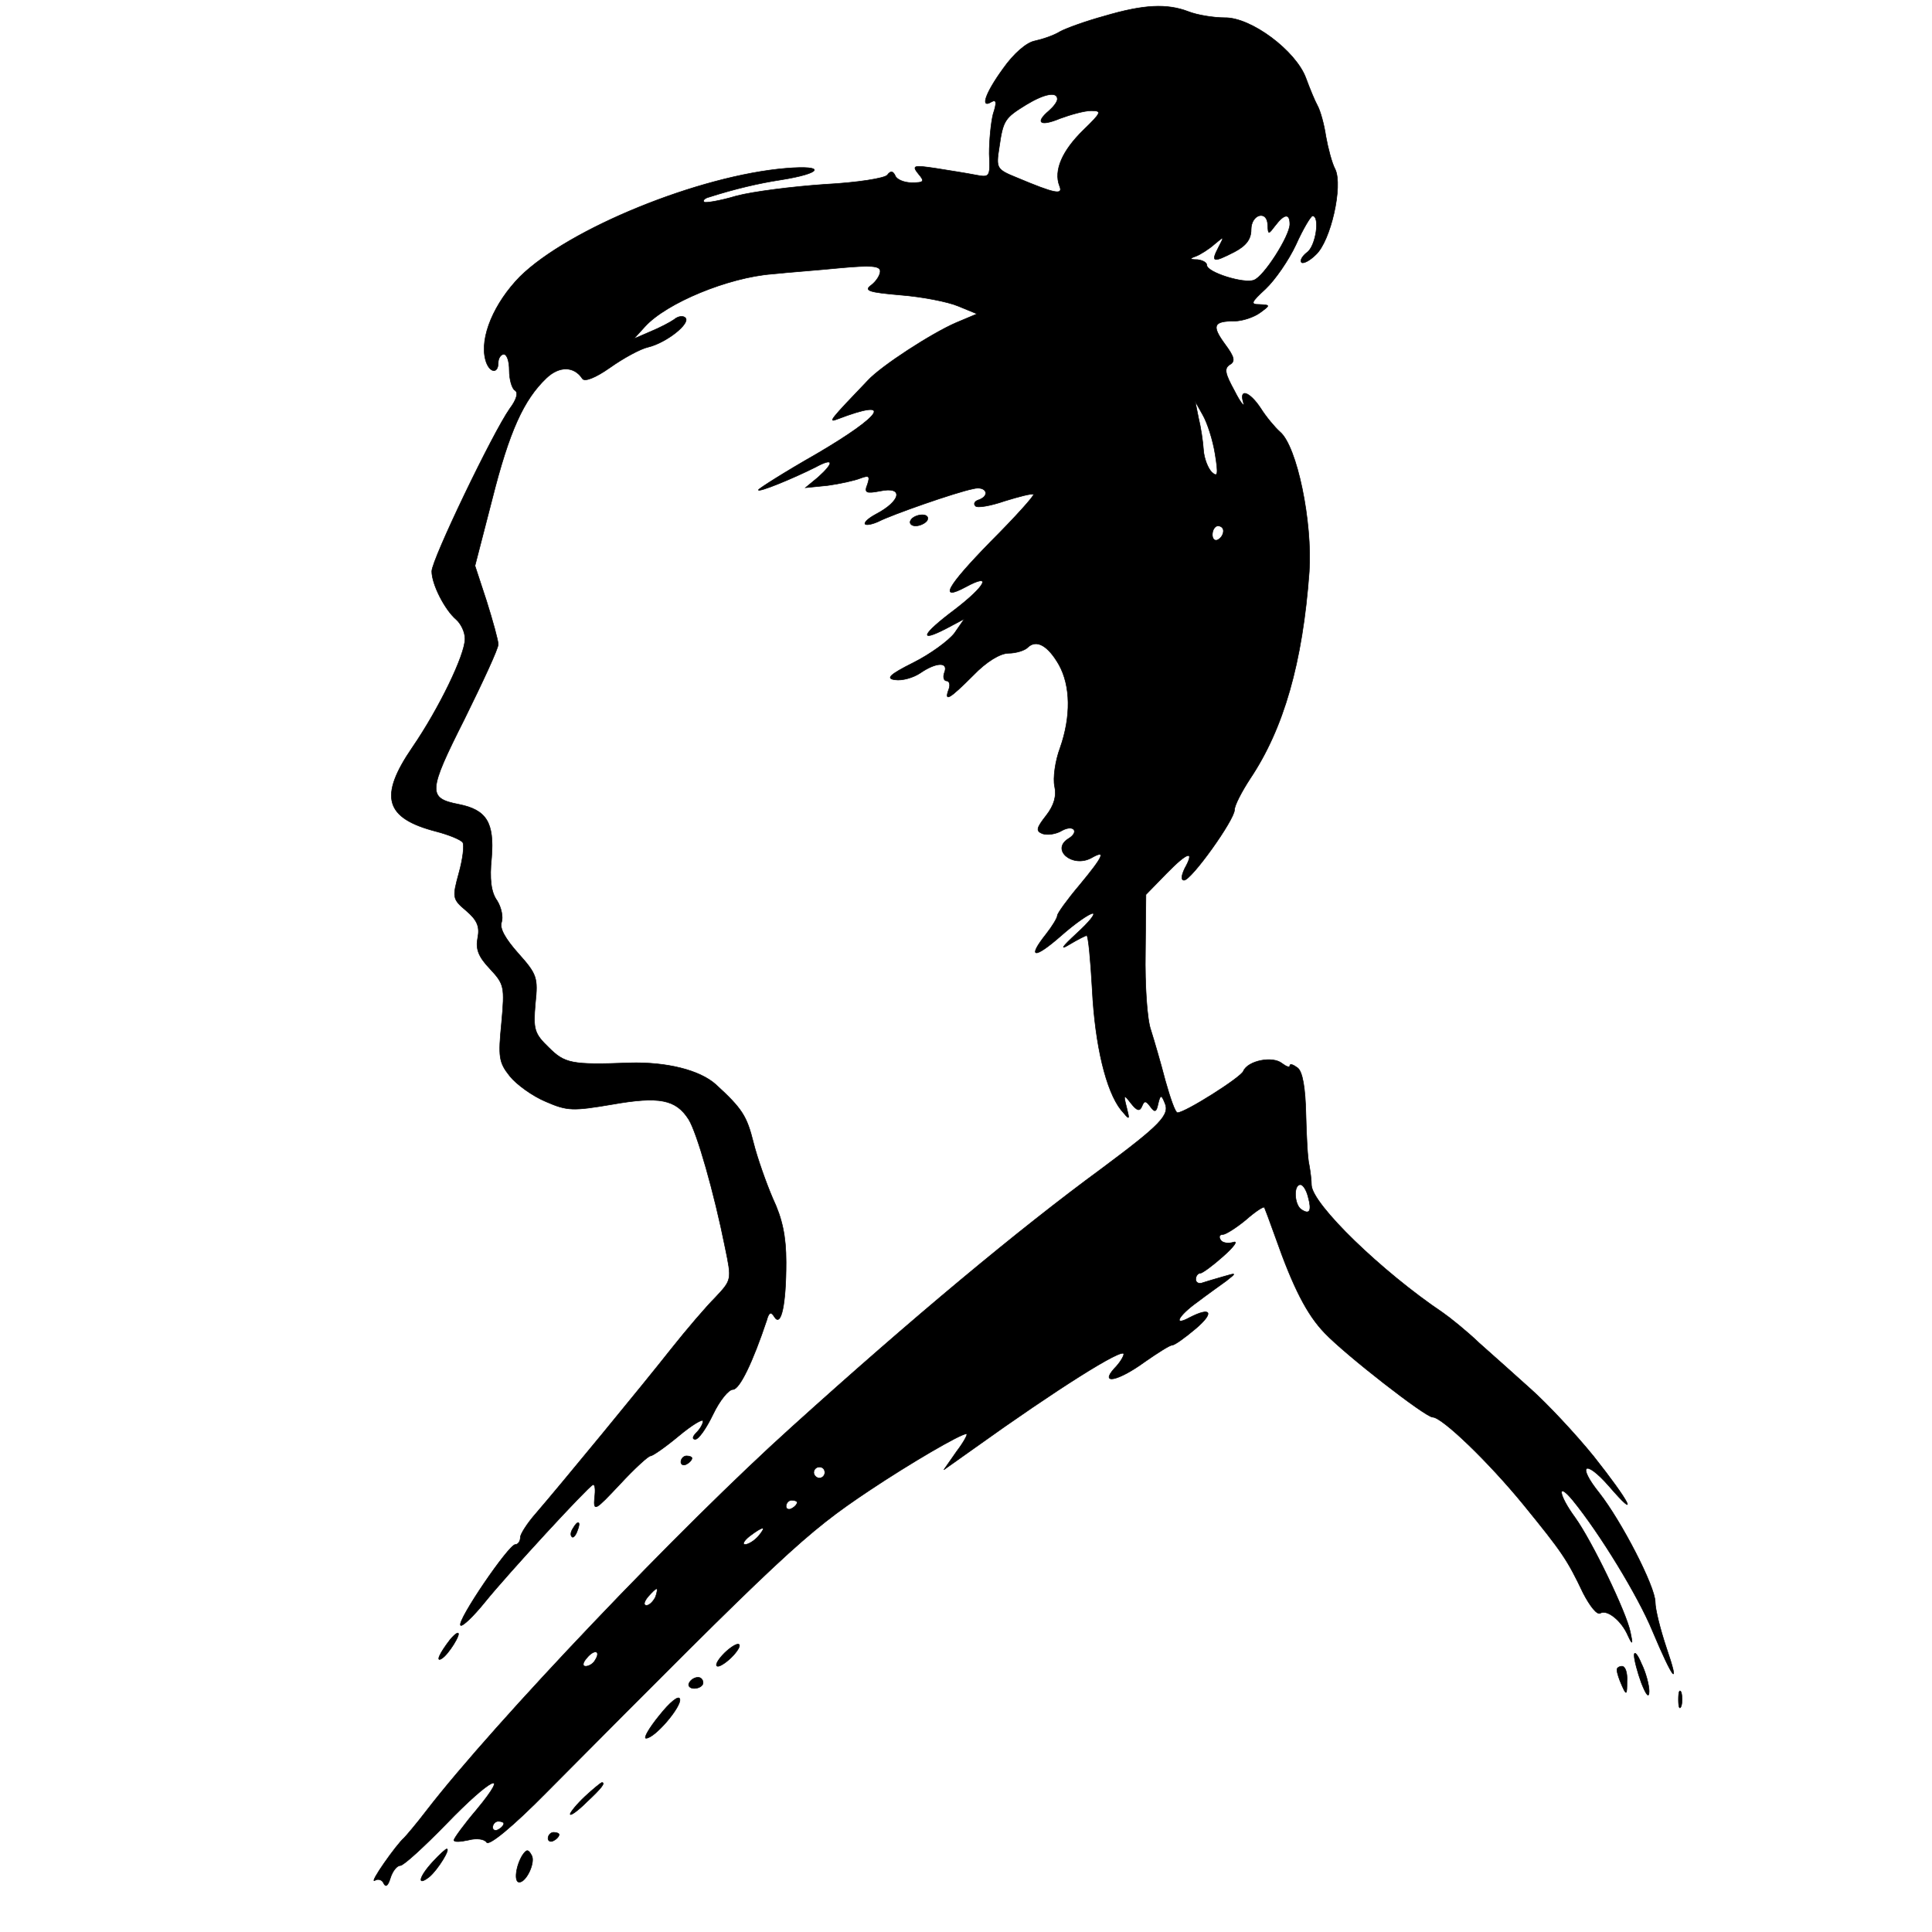
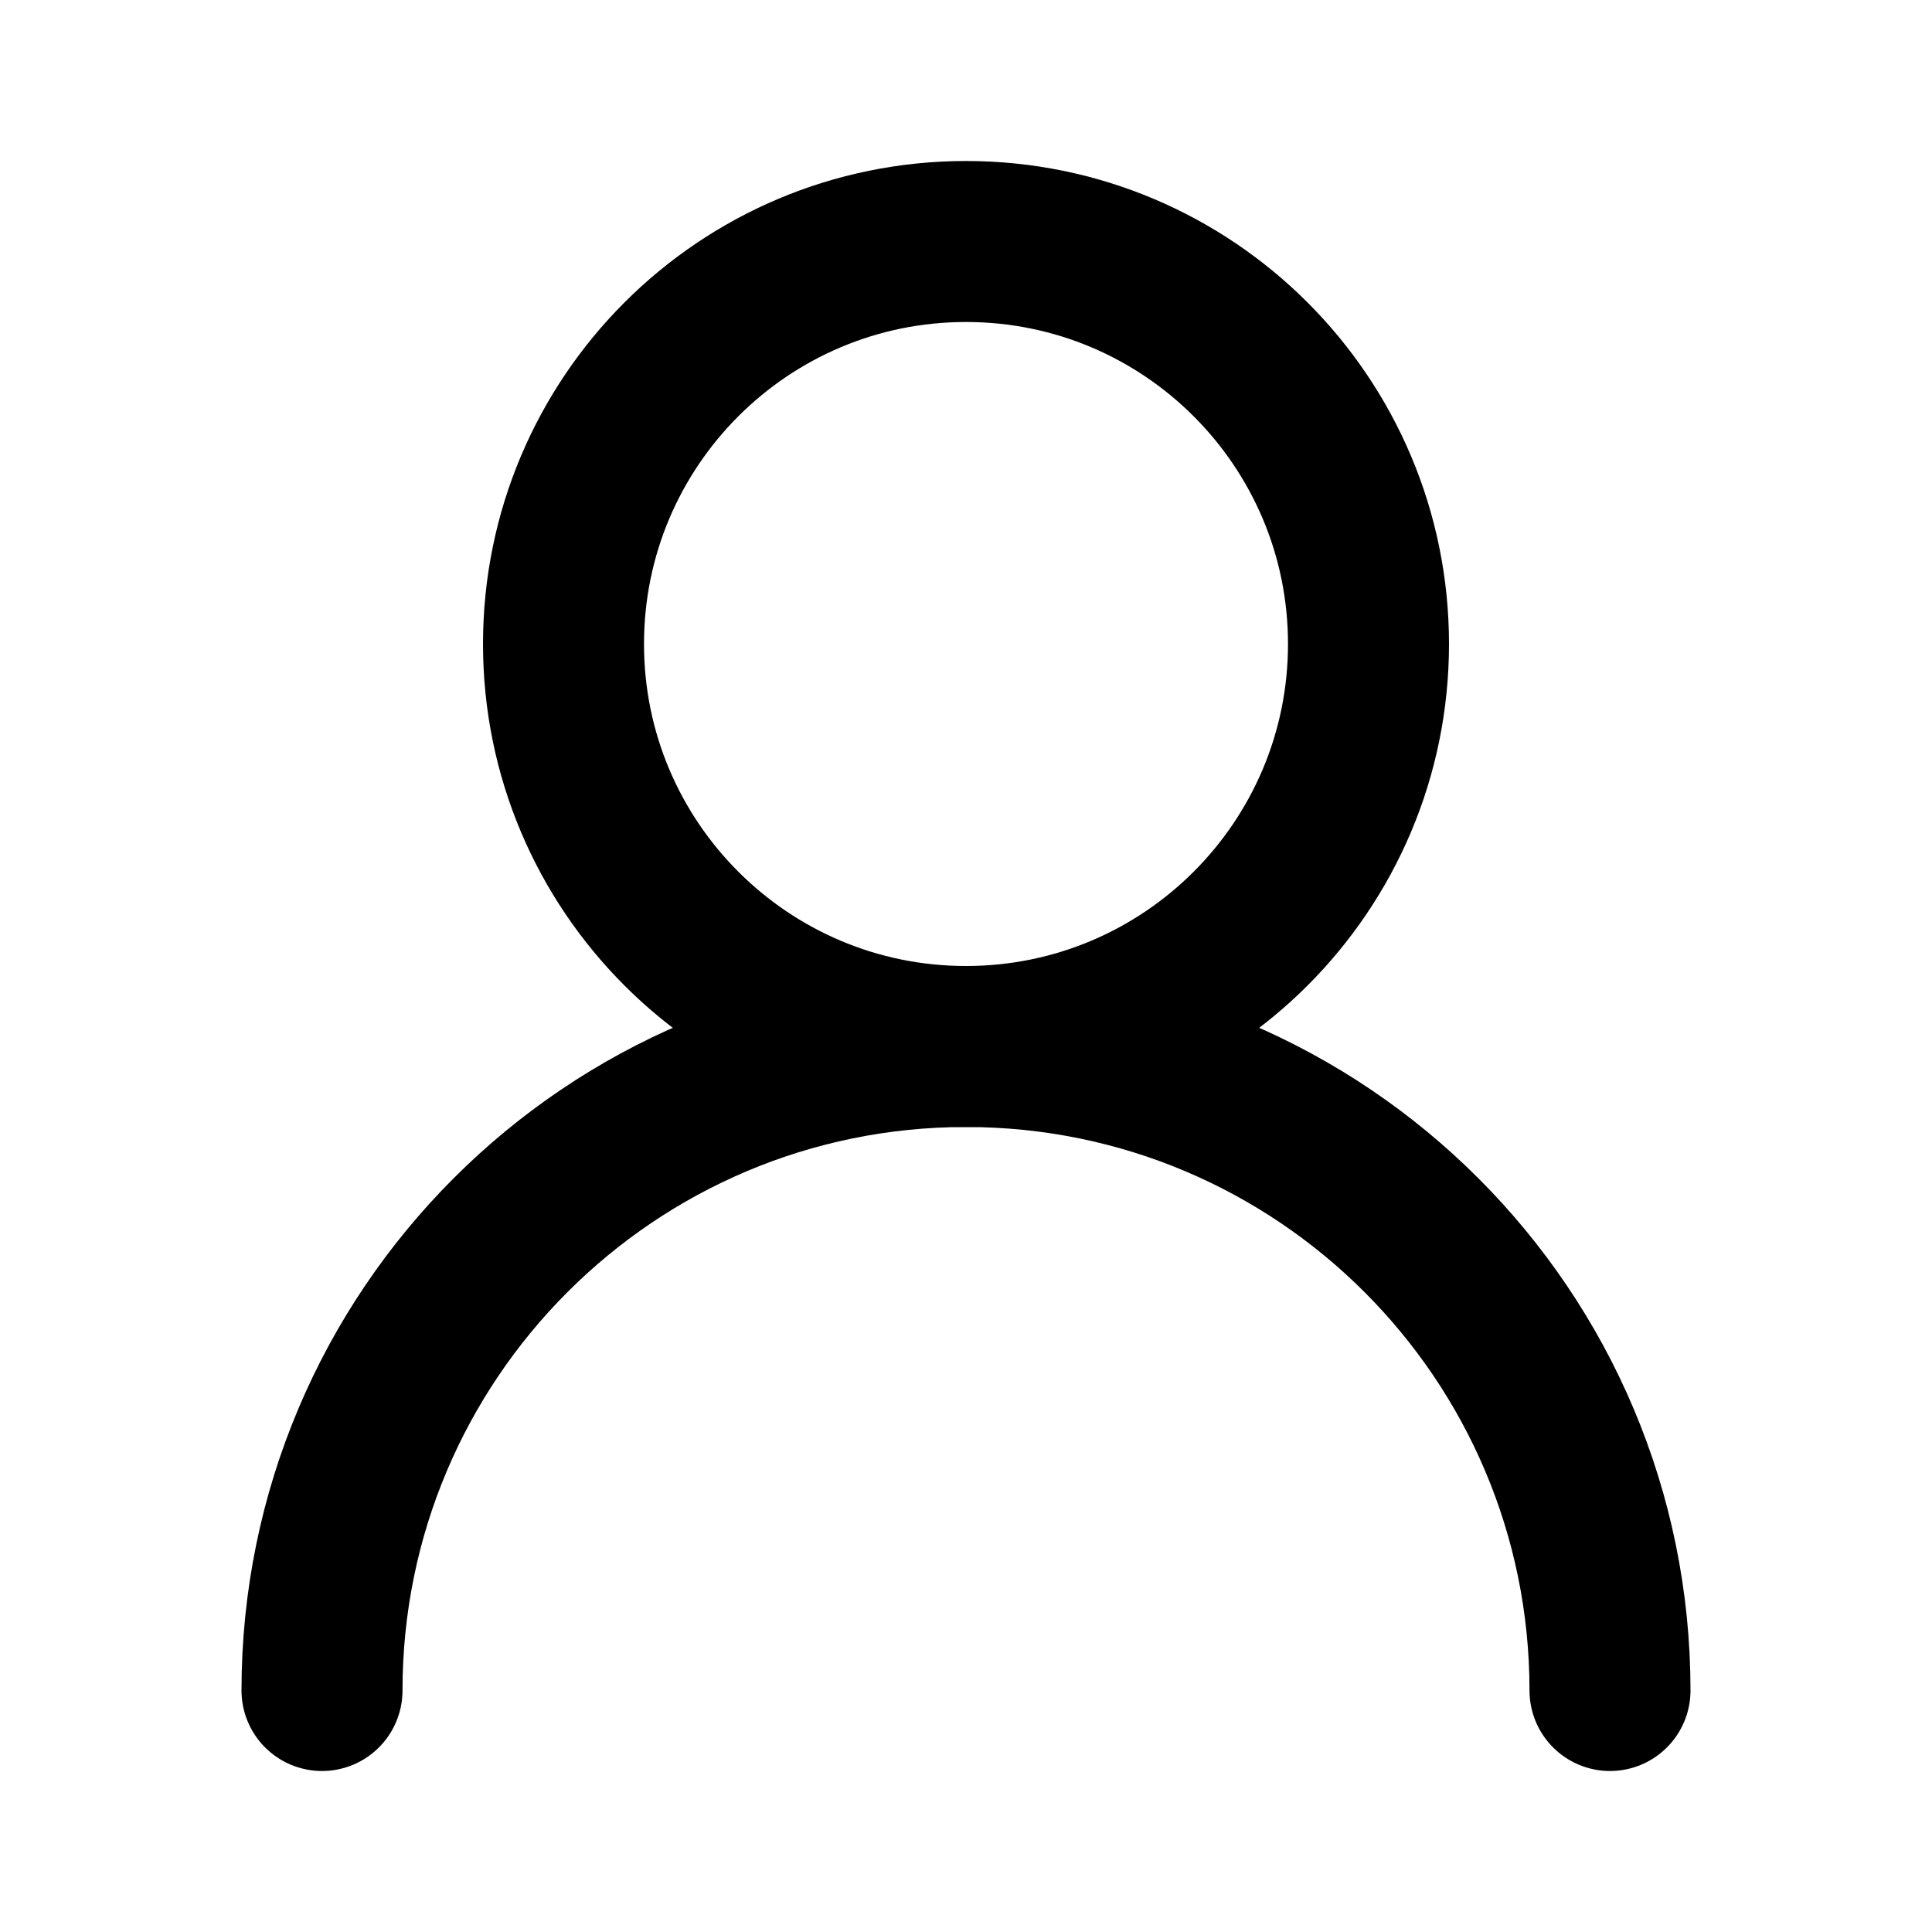
- <svg xmlns="http://www.w3.org/2000/svg" version="1.0" width="349pt" height="349pt" viewBox="0 0 349 349" preserveAspectRatio="xMidYMid meet">
-   <g transform="translate(0,349) scale(0.1,-0.1)" fill="currentColor" stroke="currentColor">
-     <path d="M1995 3461 c-33 -9 -69 -22 -80 -28 -11 -7 -32 -14 -46 -17 -15 -3 -38 -23 -57 -50 -32 -44 -42 -73 -21 -60 9 5 10 -1 3 -22 -4 -16 -7 -48 -7 -72 2 -42 1 -43 -25 -38 -15 3 -47 8 -72 12 -40 6 -43 5 -31 -10 12 -14 10 -16 -12 -16 -14 0 -28 6 -30 13 -4 8 -8 9 -14 1 -4 -6 -55 -14 -113 -17 -58 -4 -130 -13 -160 -21 -30 -9 -56 -13 -58 -11 -3 3 1 7 9 9 47 15 90 25 129 31 76 12 83 27 10 21 -157 -13 -393 -109 -481 -196 -46 -47 -73 -109 -62 -150 6 -23 23 -27 23 -5 0 8 5 15 10 15 6 0 10 -13 10 -29 0 -17 5 -33 10 -36 7 -4 3 -17 -9 -33 -31 -44 -141 -273 -141 -294 0 -24 24 -70 44 -87 9 -8 16 -23 16 -35 0 -29 -47 -126 -95 -196 -61 -89 -50 -128 43 -152 23 -6 45 -15 48 -20 3 -5 0 -30 -7 -55 -12 -44 -12 -47 13 -68 20 -17 25 -29 21 -49 -4 -20 1 -34 22 -56 26 -28 27 -32 21 -98 -6 -61 -5 -71 15 -96 12 -15 41 -36 65 -46 39 -17 49 -17 120 -5 85 15 115 9 138 -27 15 -24 46 -132 66 -232 12 -58 12 -58 -18 -90 -17 -17 -52 -58 -79 -92 -52 -66 -201 -247 -245 -298 -15 -17 -28 -37 -28 -43 0 -7 -4 -13 -9 -13 -12 0 -106 -138 -99 -146 3 -3 23 16 44 42 42 52 185 207 195 212 4 1 5 -9 3 -24 -2 -25 1 -23 46 25 26 28 51 51 55 51 4 0 27 16 51 36 24 20 44 32 44 27 0 -5 -5 -14 -12 -21 -7 -7 -8 -12 -2 -12 6 0 20 20 32 45 12 25 28 45 36 45 12 0 36 50 61 125 4 15 8 16 14 6 12 -19 21 22 21 99 0 47 -7 79 -24 115 -12 28 -28 73 -35 101 -12 48 -20 61 -68 105 -29 26 -89 41 -156 39 -105 -4 -117 -1 -146 28 -26 25 -28 33 -24 79 5 47 3 53 -31 91 -23 26 -34 45 -30 56 3 9 0 26 -8 39 -11 15 -14 39 -10 78 5 63 -9 86 -59 96 -57 11 -56 23 10 154 33 67 61 127 61 135 0 7 -10 43 -21 78 l-21 64 31 120 c31 123 57 180 98 219 23 22 50 22 65 -1 4 -6 23 1 50 20 24 17 55 34 69 37 33 8 77 43 67 53 -4 4 -13 3 -20 -3 -7 -5 -26 -15 -43 -22 l-30 -13 20 22 c39 43 151 89 230 95 28 3 83 7 123 11 55 5 72 4 72 -6 0 -7 -7 -18 -16 -25 -14 -10 -5 -13 53 -18 38 -3 85 -12 104 -20 l34 -14 -38 -16 c-44 -19 -135 -78 -159 -104 -69 -72 -73 -77 -55 -70 102 39 83 8 -38 -63 -58 -33 -105 -63 -105 -65 0 -5 61 20 103 41 33 18 35 9 5 -18 l-23 -19 40 4 c22 3 49 9 59 13 16 6 18 4 13 -11 -6 -15 -3 -17 23 -12 43 9 38 -18 -8 -42 -13 -7 -22 -15 -19 -18 3 -2 13 0 24 5 23 12 140 53 171 59 23 6 32 -12 10 -20 -7 -2 -10 -7 -6 -11 3 -4 27 0 53 9 26 8 49 14 52 12 2 -2 -33 -41 -78 -86 -79 -81 -94 -108 -44 -81 48 26 36 2 -20 -41 -60 -45 -67 -61 -15 -34 l32 17 -18 -26 c-11 -14 -44 -38 -74 -53 -44 -22 -50 -29 -33 -31 13 -2 33 4 45 12 29 20 52 21 44 1 -3 -8 -1 -15 4 -15 5 0 7 -7 4 -15 -9 -24 1 -18 44 25 24 25 49 40 64 40 13 0 29 5 34 10 16 16 37 4 57 -31 21 -38 22 -93 2 -150 -9 -24 -13 -55 -10 -69 4 -18 -1 -35 -15 -53 -18 -23 -19 -28 -7 -33 9 -3 25 -1 36 6 21 11 31 -3 11 -15 -32 -20 7 -53 41 -35 28 16 23 4 -21 -49 -22 -26 -40 -51 -40 -55 0 -4 -9 -19 -20 -33 -35 -44 -22 -46 26 -4 26 23 52 41 58 41 6 0 -7 -16 -29 -36 -27 -25 -31 -31 -13 -20 15 9 29 16 31 16 3 0 7 -44 10 -97 5 -101 25 -184 52 -218 16 -19 16 -19 10 5 -6 23 -5 24 8 7 11 -14 16 -15 20 -5 4 10 7 10 15 -1 8 -11 11 -10 14 5 4 17 6 17 12 2 10 -22 -8 -40 -114 -119 -150 -110 -342 -270 -560 -467 -200 -180 -537 -534 -659 -692 -19 -25 -38 -47 -41 -50 -14 -12 -64 -83 -53 -77 6 4 14 1 16 -5 4 -8 8 -4 12 9 4 13 12 23 18 23 6 0 43 34 83 75 81 84 118 102 55 26 -23 -27 -41 -52 -41 -55 0 -4 12 -3 26 0 15 4 29 2 33 -4 4 -7 47 28 109 91 429 432 466 467 583 545 72 48 164 102 175 102 3 0 -5 -15 -18 -32 l-23 -33 55 39 c148 106 270 183 270 170 0 -4 -7 -16 -17 -26 -27 -30 7 -23 55 12 23 16 45 30 49 30 5 0 24 14 43 30 34 29 28 40 -11 20 -31 -17 -21 3 14 28 17 13 41 30 52 38 19 15 19 15 -5 8 -14 -4 -31 -9 -37 -11 -7 -3 -13 0 -13 6 0 6 4 11 8 11 4 0 23 14 42 31 19 17 27 28 18 25 -10 -3 -20 -1 -23 4 -4 6 -2 10 4 10 5 0 24 12 41 26 17 15 32 25 34 23 1 -2 10 -26 20 -54 32 -91 57 -140 89 -173 37 -39 182 -152 195 -152 17 0 101 -81 164 -158 70 -86 79 -99 108 -160 12 -23 25 -40 31 -36 12 7 38 -13 50 -41 8 -17 9 -16 4 7 -7 35 -69 164 -100 207 -30 41 -33 66 -4 31 49 -60 118 -173 144 -236 37 -88 51 -106 25 -30 -11 33 -20 69 -20 82 0 28 -61 146 -101 197 -41 51 -26 62 17 13 57 -66 38 -29 -27 53 -34 42 -85 96 -113 121 -28 25 -70 63 -94 84 -23 22 -53 46 -66 55 -110 74 -235 195 -237 230 0 9 -2 25 -4 36 -3 11 -5 53 -6 92 -1 48 -6 77 -15 84 -8 6 -14 8 -14 4 0 -4 -6 -2 -14 4 -17 14 -62 5 -70 -14 -4 -11 -105 -75 -119 -75 -4 0 -13 26 -22 58 -8 31 -20 72 -26 91 -7 19 -11 82 -10 140 l1 105 37 38 c39 40 52 43 33 9 -6 -13 -7 -21 -1 -21 13 0 91 109 91 127 0 8 13 33 28 56 61 91 95 210 107 374 6 90 -22 227 -53 253 -9 8 -25 27 -35 43 -20 30 -39 36 -31 10 3 -10 -5 -1 -16 21 -17 31 -19 40 -9 47 11 6 9 14 -8 37 -25 34 -21 42 17 42 14 0 35 7 46 15 19 14 19 14 -1 15 -17 0 -15 4 11 28 17 16 42 52 55 80 13 29 27 52 30 52 14 0 6 -55 -10 -66 -9 -7 -13 -15 -10 -18 3 -3 15 3 26 14 27 25 49 124 35 154 -6 11 -13 38 -17 60 -3 21 -10 46 -15 55 -5 9 -14 31 -21 50 -18 49 -99 110 -147 109 -20 0 -50 5 -65 11 -39 15 -81 13 -152 -8z m-85 -150 c0 -5 -7 -14 -15 -21 -26 -22 -16 -29 20 -14 19 7 44 14 56 14 20 0 19 -3 -14 -35 -38 -37 -54 -73 -43 -101 7 -17 -8 -14 -77 15 -37 15 -38 17 -32 55 7 49 10 53 49 77 33 20 56 24 56 10z m380 -228 c1 -17 1 -17 14 0 16 21 26 22 26 2 0 -21 -47 -95 -65 -101 -18 -7 -85 14 -85 27 0 5 -8 9 -17 10 -14 0 -15 2 -3 6 8 3 24 13 34 22 18 15 18 15 7 -6 -14 -27 -10 -28 29 -8 21 11 30 23 30 40 0 29 30 36 30 8z m-95 -413 c6 -37 5 -43 -6 -33 -7 7 -14 25 -15 40 -1 16 -5 42 -9 58 l-6 30 14 -25 c8 -14 18 -45 22 -70z m15 -139 c0 -6 -4 -13 -10 -16 -5 -3 -10 1 -10 9 0 9 5 16 10 16 6 0 10 -4 10 -9z m153 -1203 c7 -25 3 -33 -12 -23 -13 8 -15 45 -2 45 5 0 11 -10 14 -22z m-873 -498 c0 -5 -4 -10 -10 -10 -5 0 -10 5 -10 10 0 6 5 10 10 10 6 0 10 -4 10 -10z m-50 -54 c0 -3 -4 -8 -10 -11 -5 -3 -10 -1 -10 4 0 6 5 11 10 11 6 0 10 -2 10 -4z m-70 -61 c-7 -8 -18 -15 -24 -15 -6 0 -2 7 8 15 25 19 32 19 16 0z m-186 -110 c-4 -8 -11 -15 -16 -15 -6 0 -5 6 2 15 7 8 14 15 16 15 2 0 1 -7 -2 -15z m-109 -114 c-3 -6 -11 -11 -17 -11 -6 0 -6 6 2 15 14 17 26 13 15 -4z m-165 -295 c0 -3 -4 -8 -10 -11 -5 -3 -10 -1 -10 4 0 6 5 11 10 11 6 0 10 -2 10 -4z" />
-     <path d="M1645 2550 c-3 -5 1 -10 9 -10 8 0 18 5 21 10 3 6 -1 10 -9 10 -8 0 -18 -4 -21 -10z" />
-     <path d="M1230 849 c0 -5 5 -7 10 -4 6 3 10 8 10 11 0 2 -4 4 -10 4 -5 0 -10 -5 -10 -11z" />
-     <path d="M1035 729 c-4 -6 -5 -12 -2 -15 2 -3 7 2 10 11 7 17 1 20 -8 4z" />
-     <path d="M813 528 c-20 -26 -26 -41 -15 -34 12 7 36 46 29 46 -3 0 -9 -6 -14 -12z" />
-     <path d="M1305 500 c-10 -11 -14 -20 -8 -20 5 0 18 9 28 20 10 11 14 20 8 20 -5 0 -18 -9 -28 -20z" />
-     <path d="M2952 500 c0 -8 6 -31 13 -50 9 -23 14 -28 14 -15 0 11 -6 34 -14 50 -7 17 -13 23 -13 15z" />
-     <path d="M2921 473 c0 -5 4 -17 9 -28 8 -18 9 -17 9 8 1 15 -3 27 -9 27 -5 0 -10 -3 -9 -7z" />
-     <path d="M1245 450 c-3 -5 1 -10 9 -10 9 0 16 5 16 10 0 6 -4 10 -9 10 -6 0 -13 -4 -16 -10z" />
-     <path d="M3032 420 c0 -14 2 -19 5 -12 2 6 2 18 0 25 -3 6 -5 1 -5 -13z" />
-     <path d="M1191 391 c-18 -22 -29 -41 -24 -41 16 0 65 58 61 71 -2 7 -18 -6 -37 -30z" />
-     <path d="M1057 245 c-15 -14 -27 -29 -27 -32 0 -4 14 6 30 22 28 26 34 35 27 35 -1 0 -15 -11 -30 -25z" />
-     <path d="M990 169 c0 -5 5 -7 10 -4 6 3 10 8 10 11 0 2 -4 4 -10 4 -5 0 -10 -5 -10 -11z" />
-     <path d="M782 127 c-25 -27 -30 -46 -6 -27 15 13 38 50 31 50 -2 0 -13 -10 -25 -23z" />
-     <path d="M944 139 c-12 -19 -16 -49 -6 -49 13 0 30 37 22 49 -6 11 -9 10 -16 0z" />
-   </g>
+ <svg xmlns="http://www.w3.org/2000/svg" width="24" height="24" viewBox="0 0 24 24" fill="none" stroke="currentColor" stroke-width="2" stroke-linecap="round" stroke-linejoin="round" class="lucide lucide-user-round-icon lucide-user-round">
+   <circle cx="12" cy="8" r="5" />
+   <path d="M20 21a8 8 0 0 0-16 0" />
</svg>
